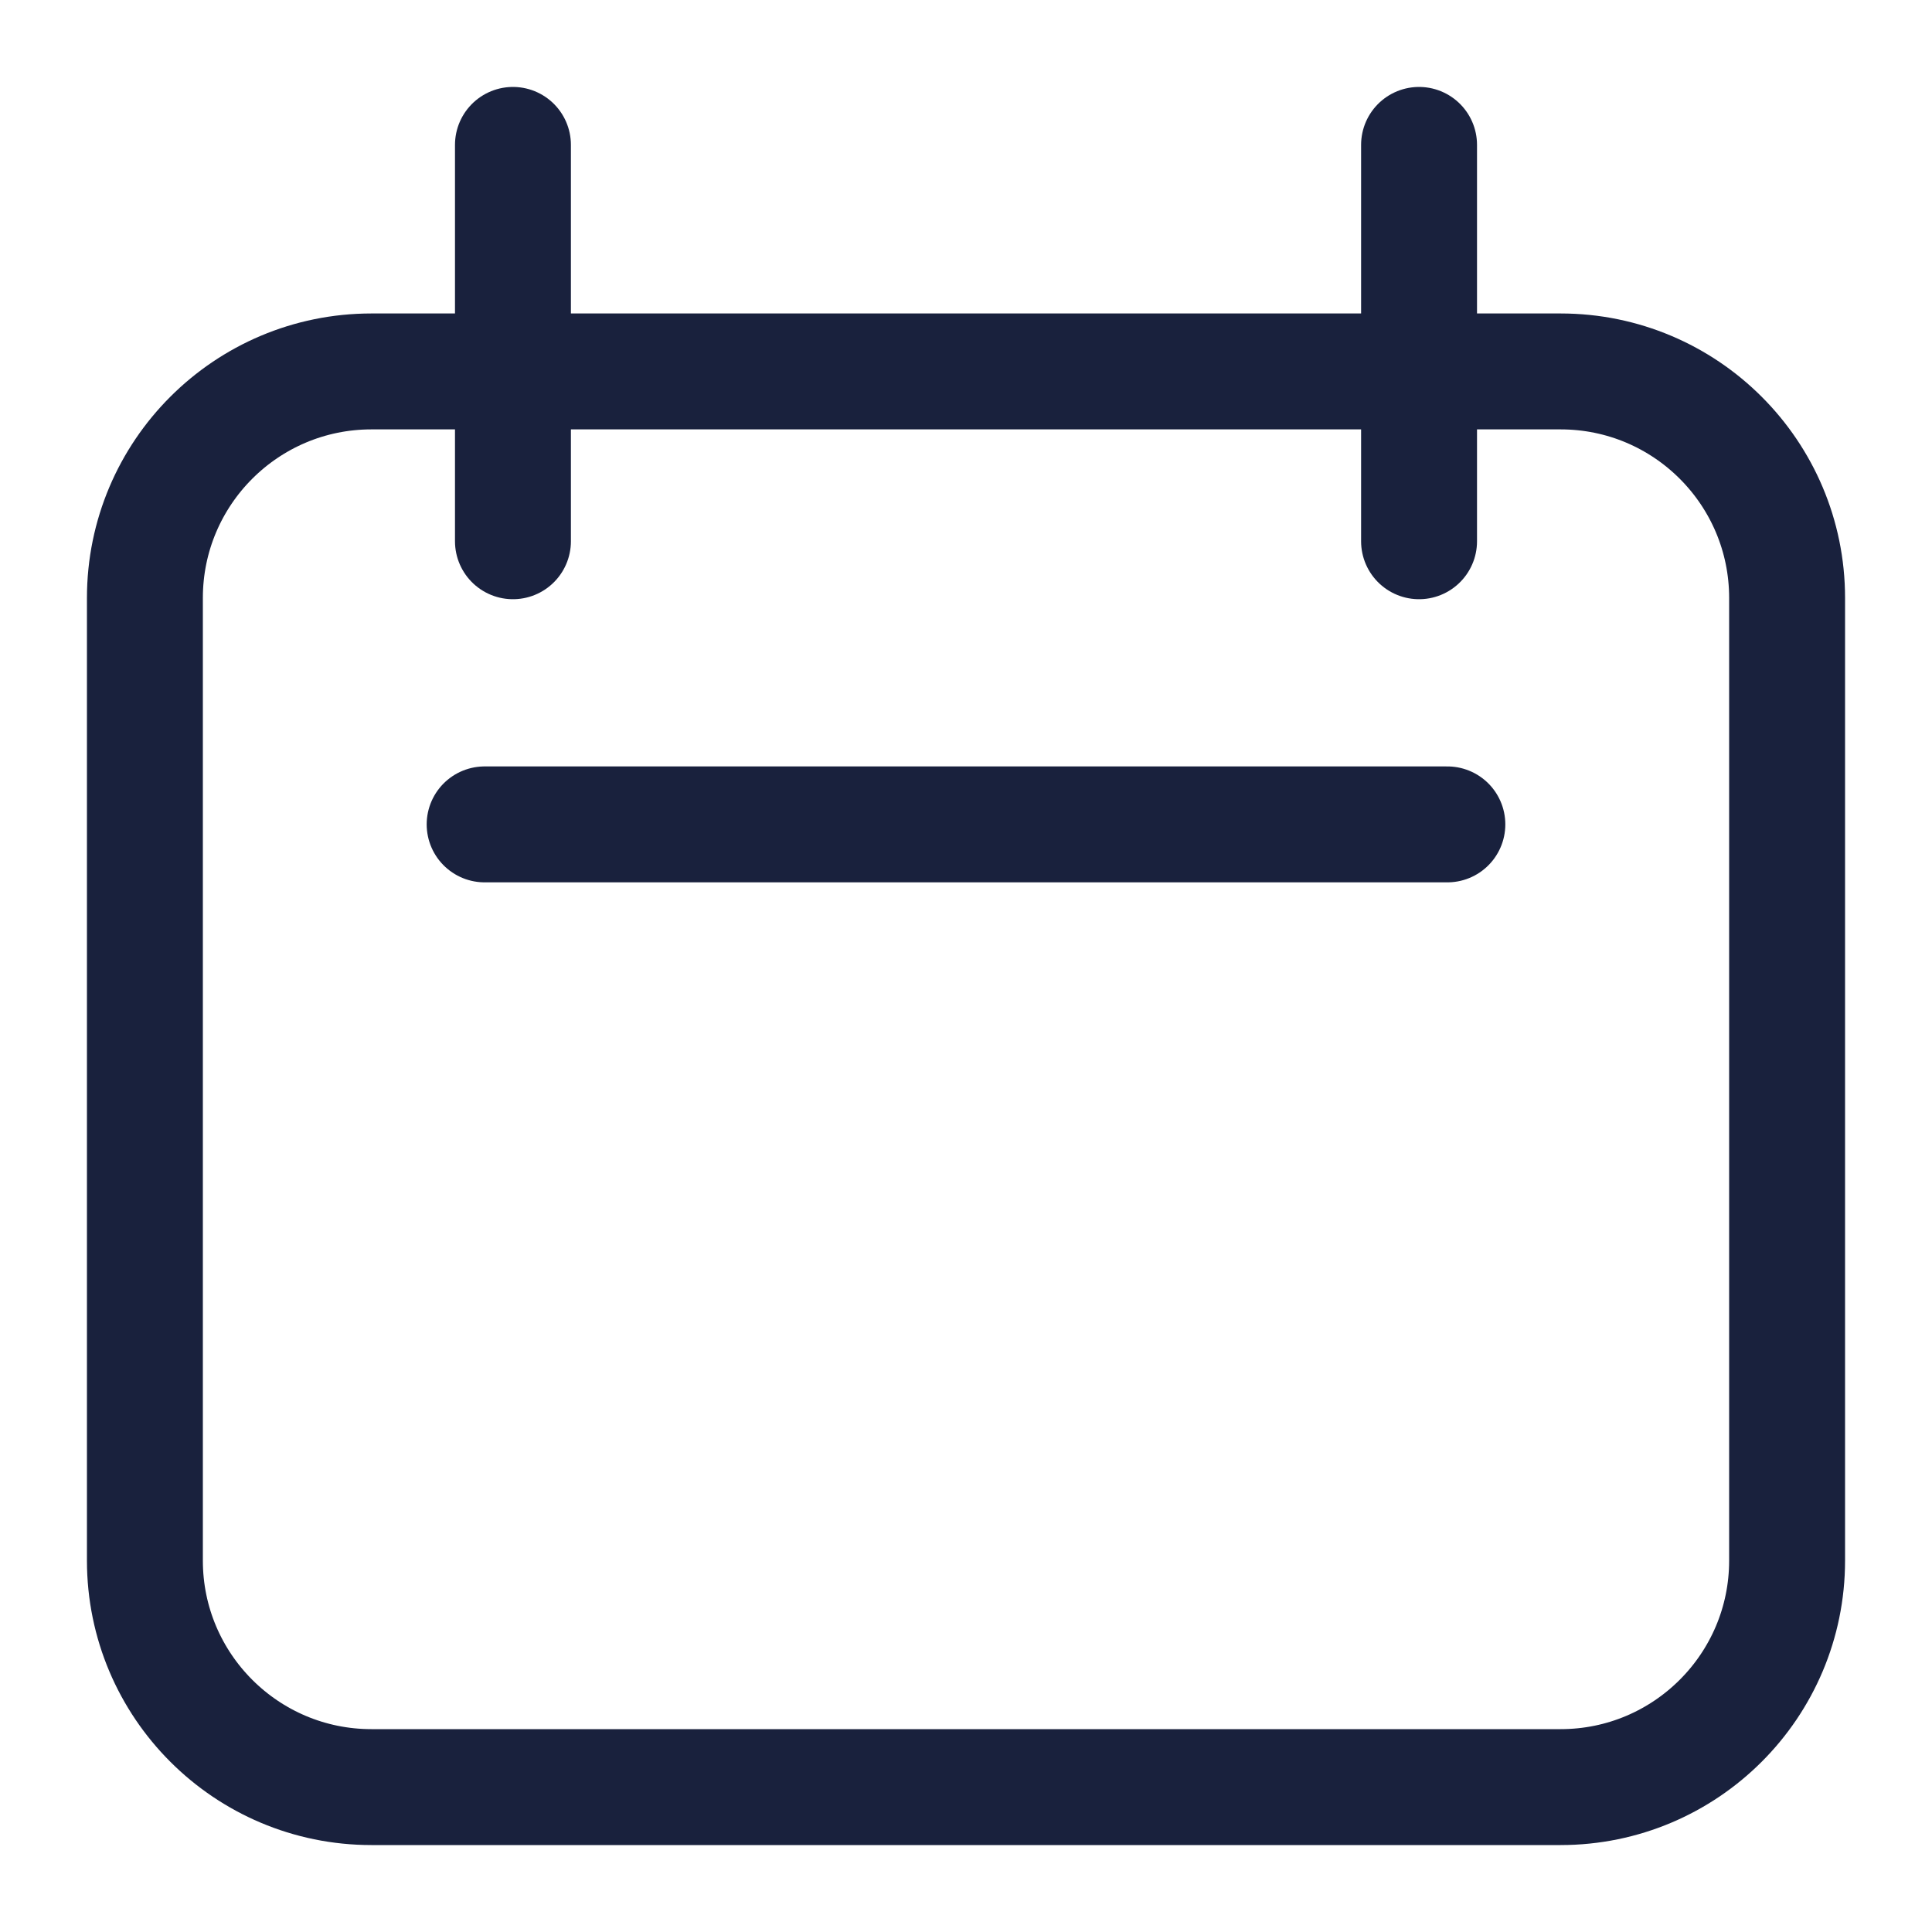
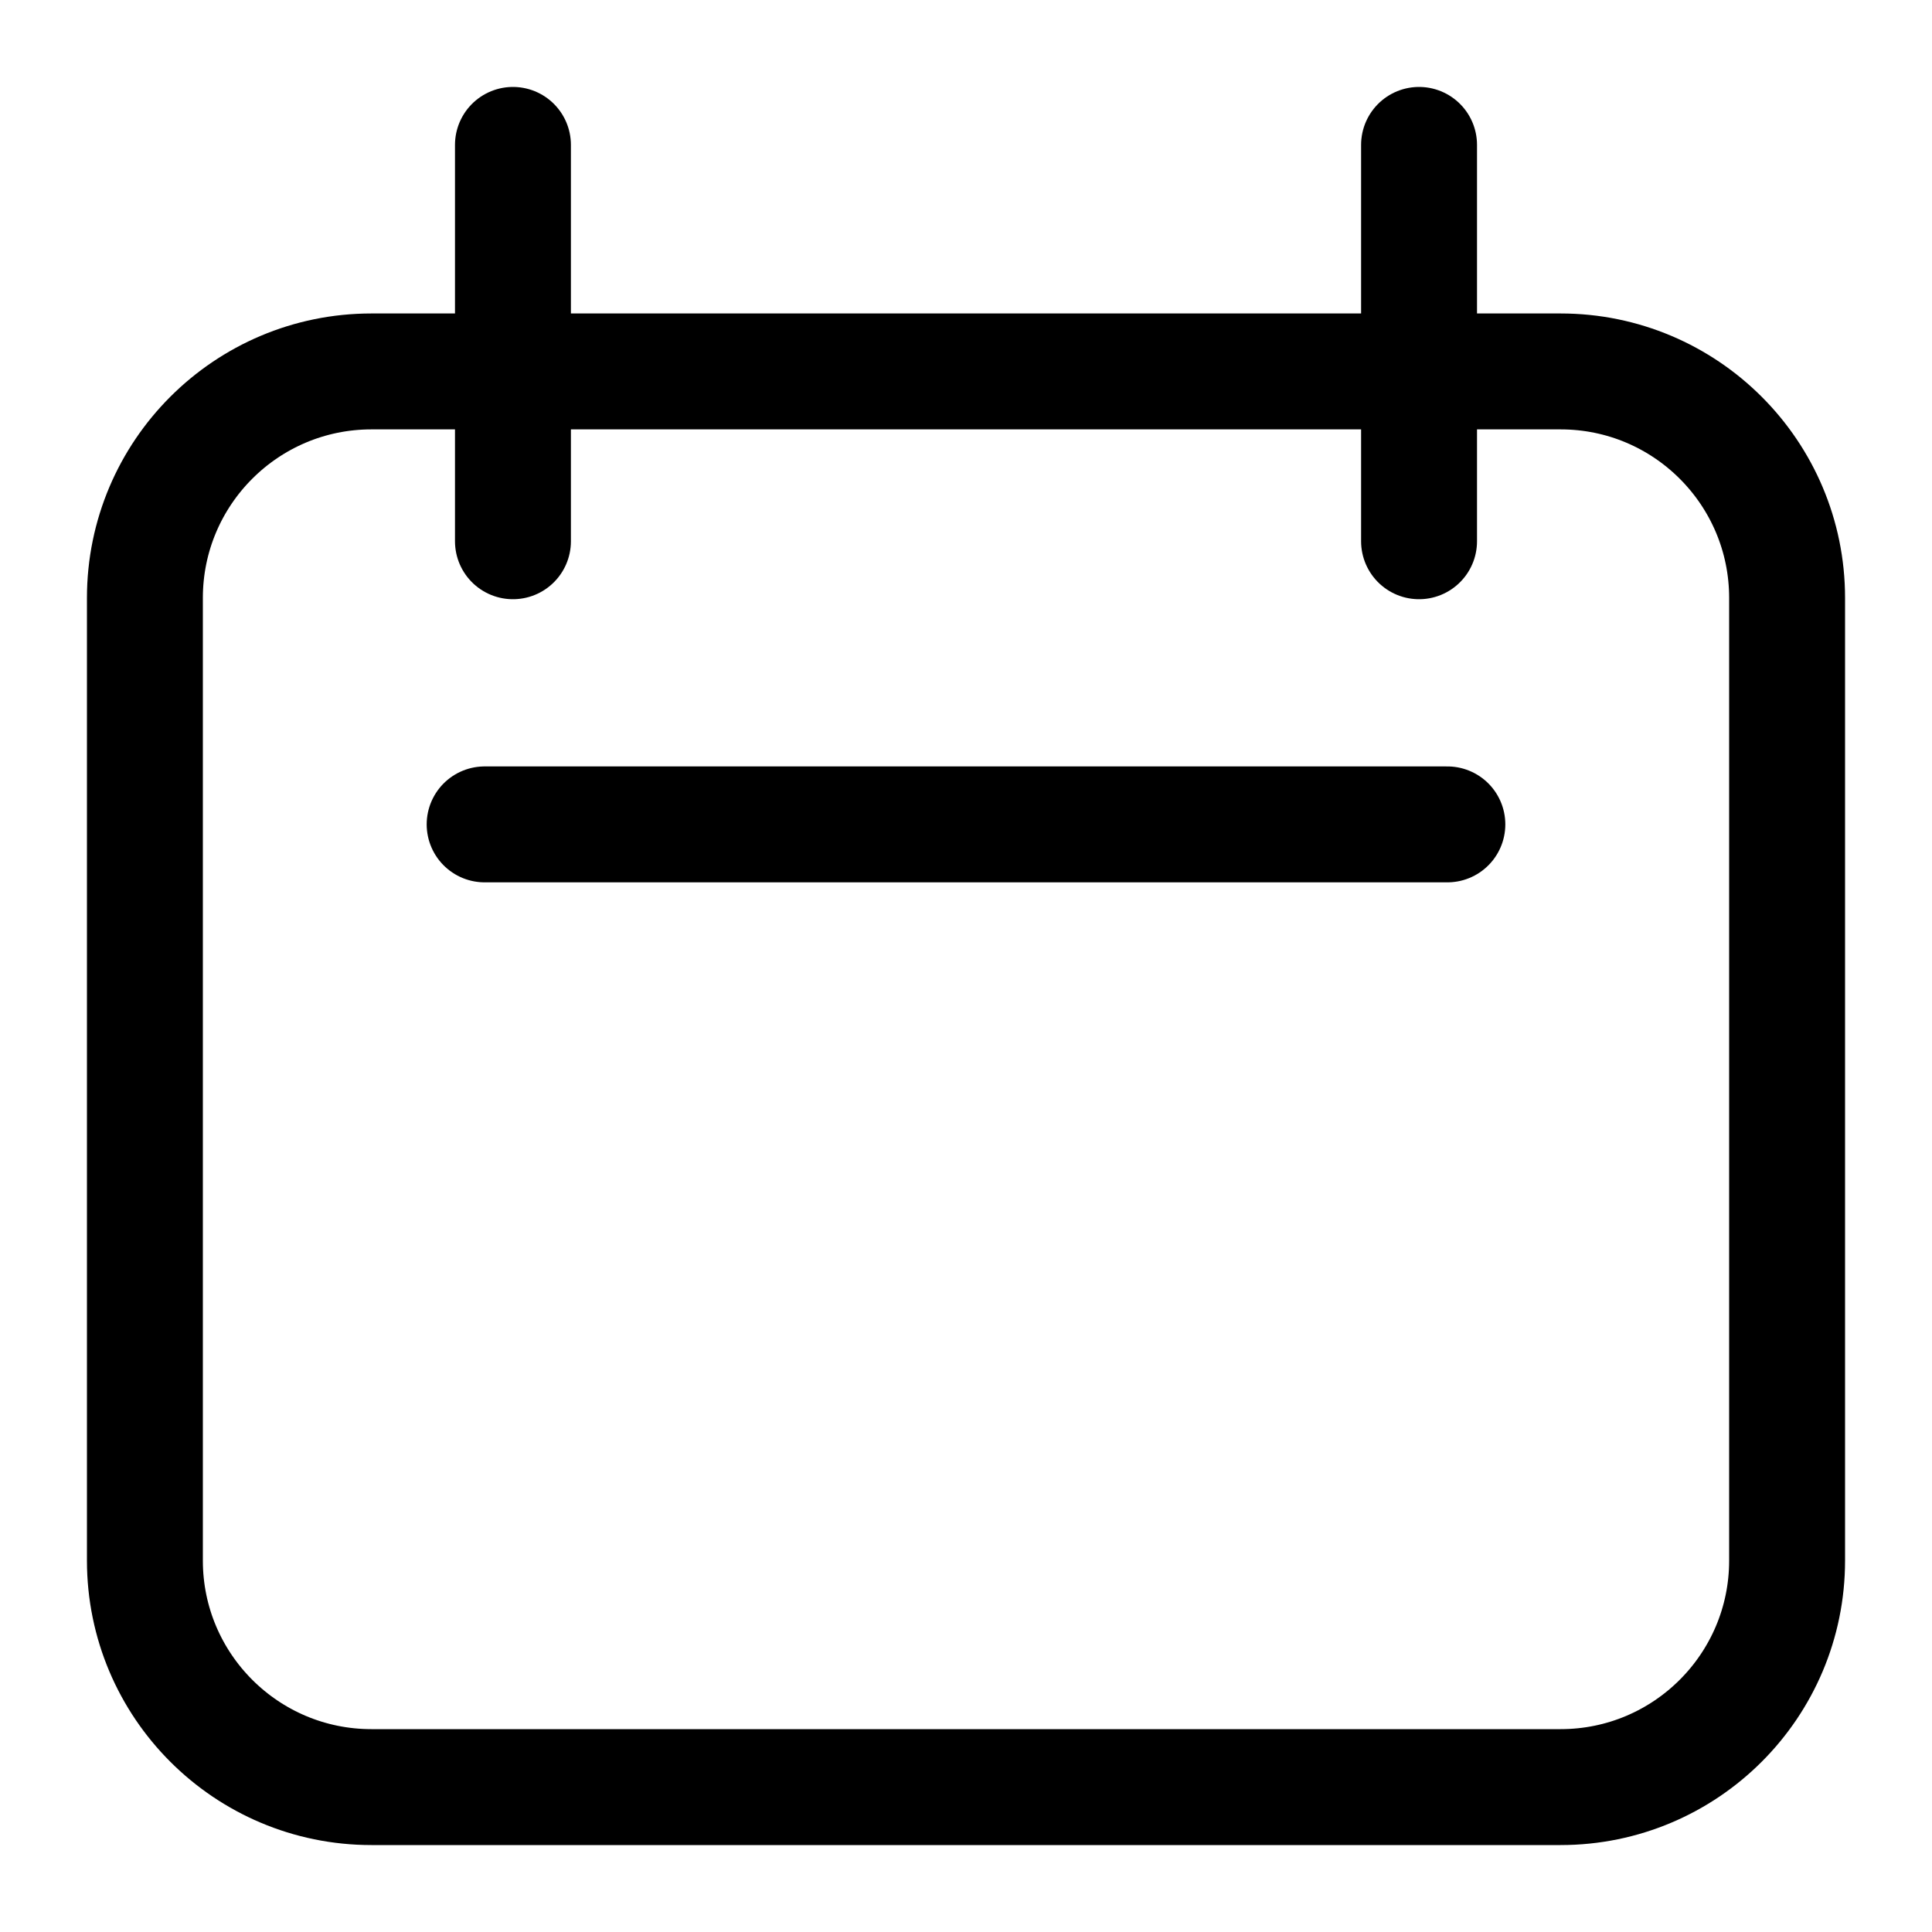
- <svg xmlns="http://www.w3.org/2000/svg" width="20" height="20" viewBox="0 0 20 20" fill="none">
-   <path d="M5.31 1.5V5.603M14.69 1.5V5.603M5.017 8.534H14.983M1.5 6.19C1.5 4.895 2.55 3.845 3.845 3.845H16.155C17.45 3.845 18.5 4.895 18.5 6.19V16.155C18.5 17.45 17.45 18.5 16.155 18.5H3.845C2.55 18.5 1.5 17.45 1.5 16.155V6.19Z" stroke="#19213D" stroke-width="1.2" stroke-linecap="round" stroke-linejoin="round" />
+ <svg xmlns="http://www.w3.org/2000/svg" width="current" height="current" viewBox="0 0 20 20" fill="none">
+   <path d="M5.31 1.5V5.603M14.69 1.5V5.603M5.017 8.534H14.983M1.5 6.19C1.5 4.895 2.55 3.845 3.845 3.845H16.155C17.45 3.845 18.5 4.895 18.5 6.19V16.155C18.5 17.45 17.45 18.5 16.155 18.5H3.845C2.55 18.5 1.5 17.45 1.5 16.155V6.19Z" stroke="currentColor" stroke-width="1.2" stroke-linecap="round" stroke-linejoin="round" />
</svg>
